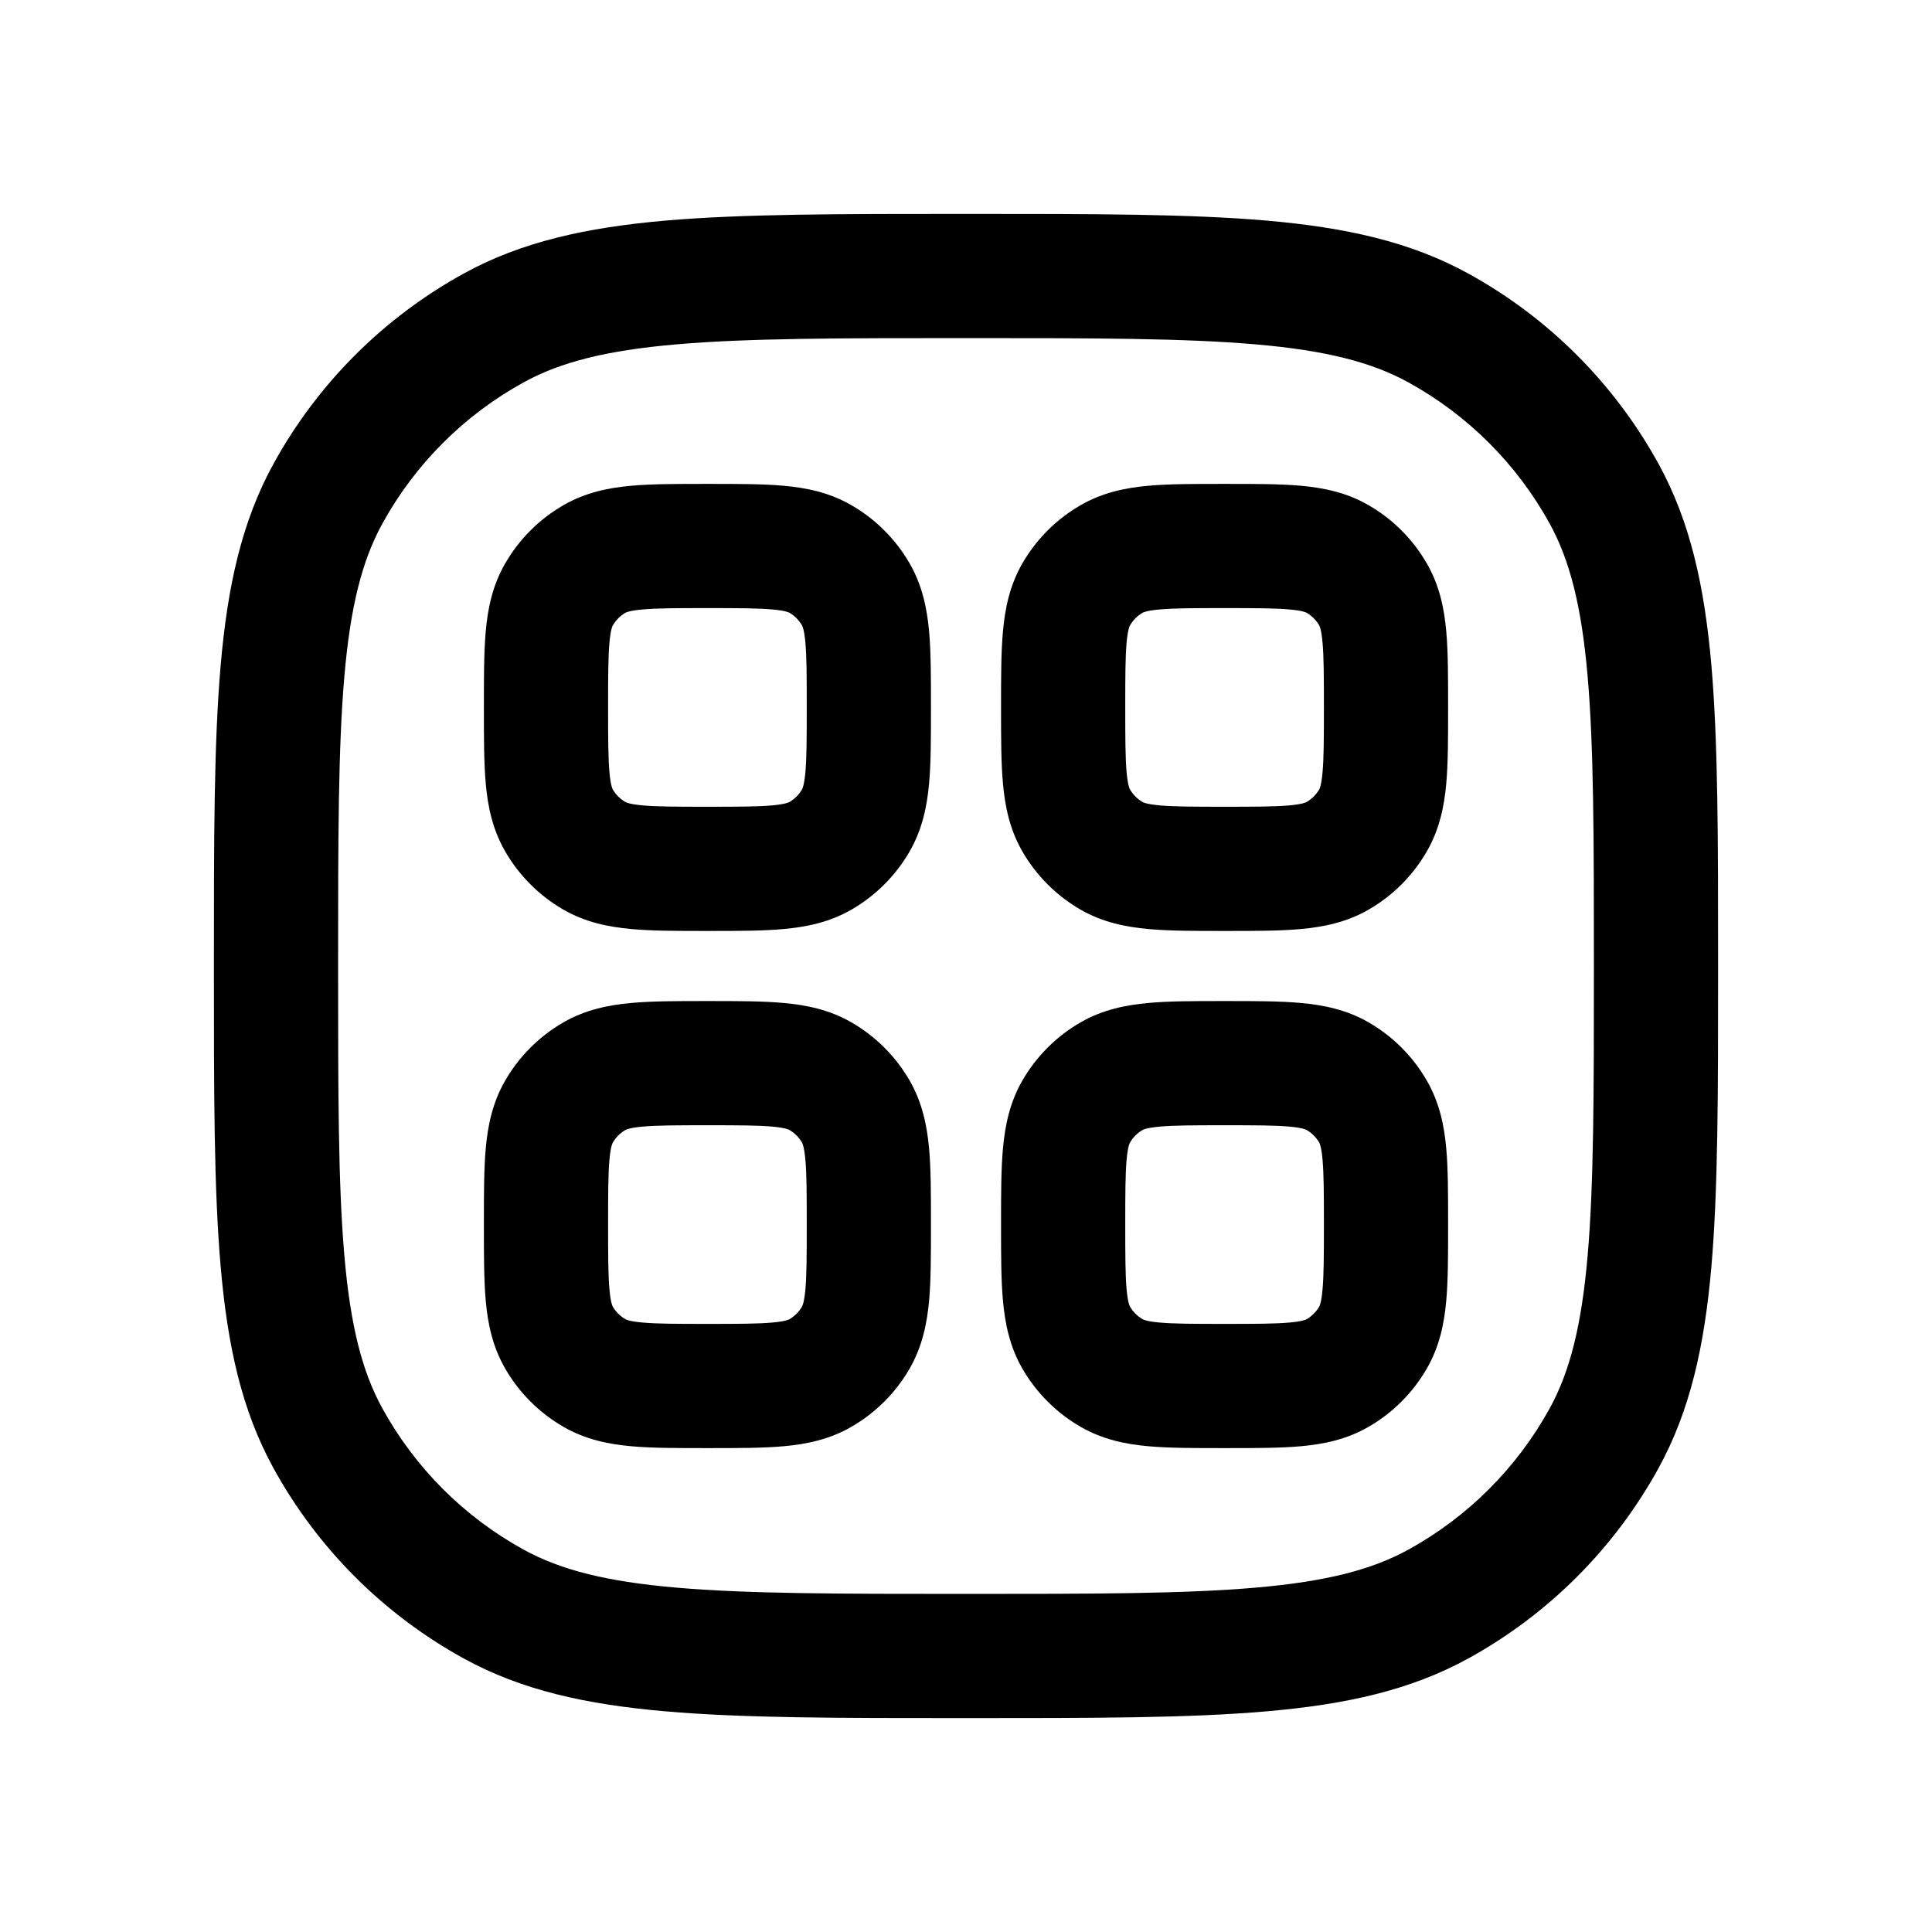
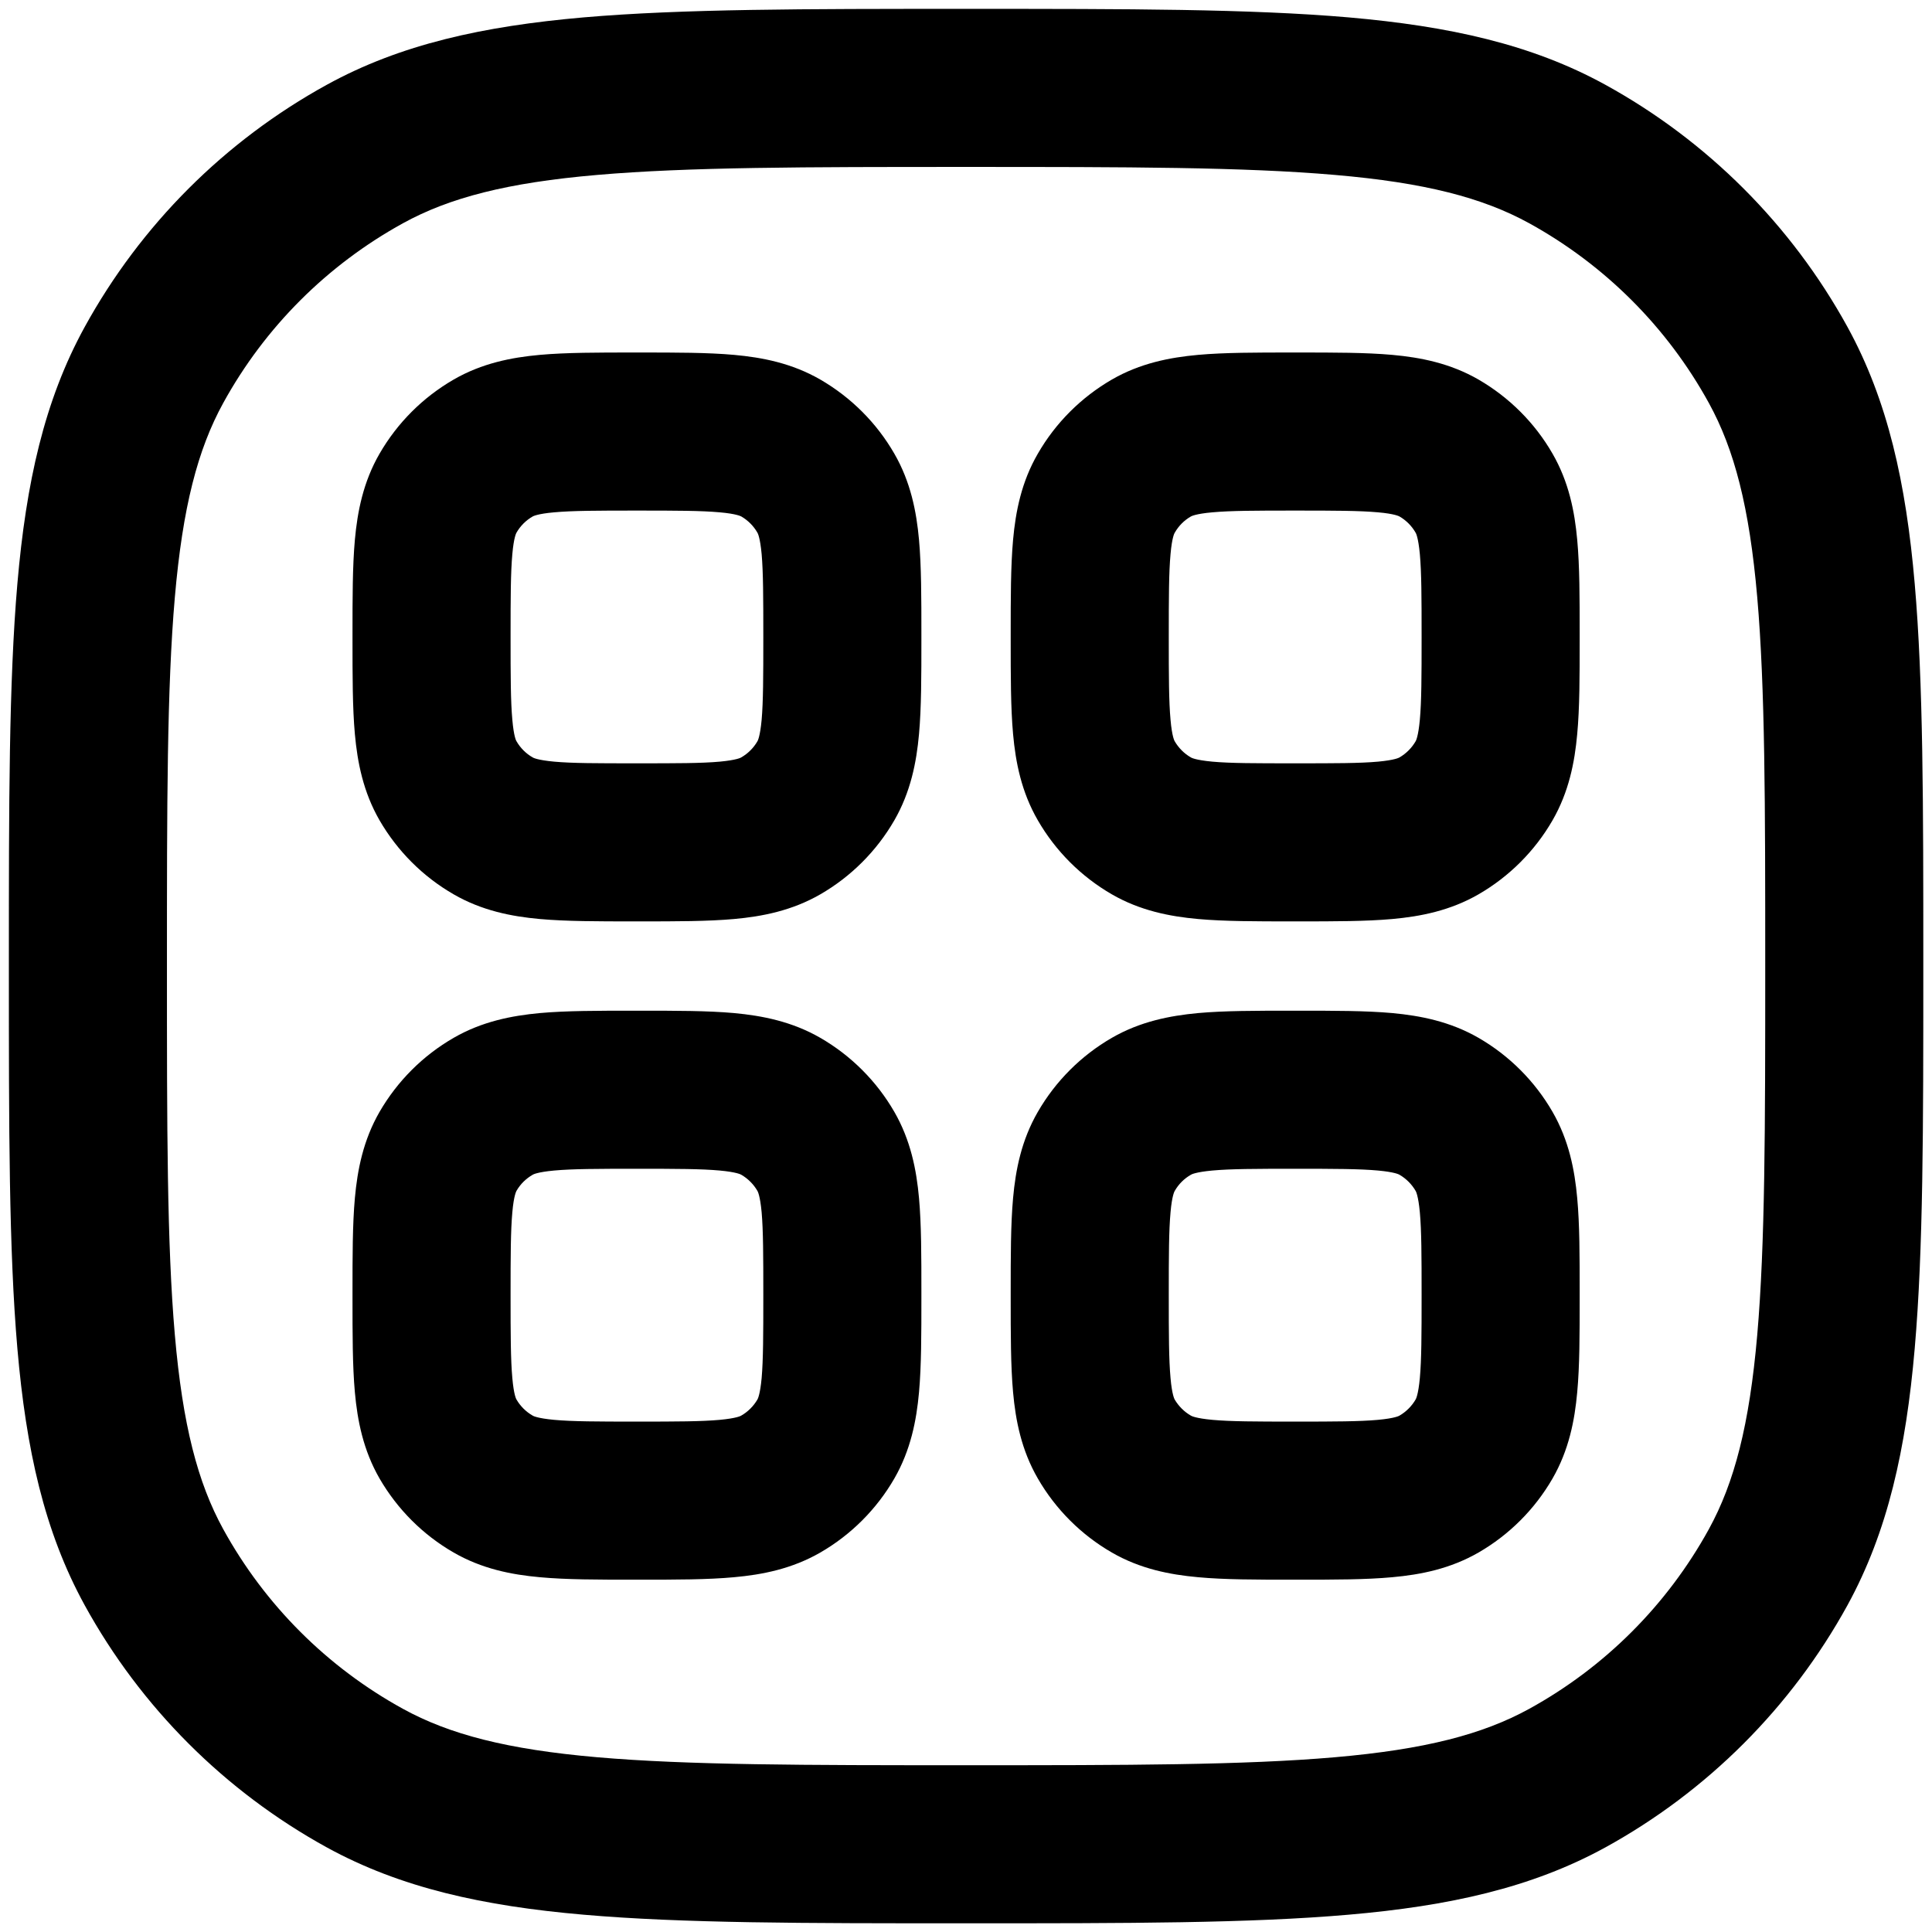
- <svg xmlns="http://www.w3.org/2000/svg" width="28" height="28" viewBox="0 0 28 28" fill="none">
-   <path fill-rule="evenodd" clip-rule="evenodd" d="M13.957 3.1H14.043C15.832 3.1 17.233 3.1 18.356 3.197C19.499 3.297 20.439 3.502 21.279 3.964C22.441 4.603 23.397 5.559 24.036 6.721C24.498 7.561 24.703 8.501 24.803 9.644C24.9 10.767 24.9 12.168 24.9 13.957V14.043C24.9 15.832 24.9 17.233 24.803 18.356C24.703 19.499 24.498 20.439 24.036 21.279C23.397 22.441 22.441 23.397 21.279 24.036C20.439 24.498 19.499 24.703 18.356 24.802C17.233 24.9 15.832 24.9 14.043 24.9H13.957C12.168 24.9 10.767 24.9 9.644 24.802C8.501 24.703 7.561 24.498 6.721 24.036C5.559 23.397 4.603 22.441 3.964 21.279C3.502 20.439 3.297 19.499 3.198 18.356C3.1 17.233 3.1 15.832 3.1 14.043V13.957C3.1 12.168 3.1 10.767 3.198 9.644C3.297 8.501 3.502 7.561 3.964 6.721C4.603 5.559 5.559 4.603 6.721 3.964C7.561 3.502 8.501 3.297 9.644 3.197C10.767 3.1 12.168 3.1 13.957 3.1ZM9.8 4.991C8.775 5.08 8.117 5.251 7.588 5.542C6.726 6.016 6.016 6.726 5.542 7.588C5.251 8.117 5.08 8.775 4.991 9.8C4.901 10.836 4.9 12.159 4.9 14C4.9 15.841 4.901 17.164 4.991 18.2C5.08 19.225 5.251 19.883 5.542 20.412C6.016 21.274 6.726 21.984 7.588 22.458C8.117 22.749 8.775 22.92 9.8 23.009C10.836 23.099 12.159 23.1 14 23.1C15.841 23.1 17.165 23.099 18.2 23.009C19.225 22.92 19.883 22.749 20.412 22.458C21.274 21.984 21.984 21.274 22.459 20.412C22.749 19.883 22.92 19.225 23.009 18.2C23.099 17.164 23.1 15.841 23.1 14C23.1 12.159 23.099 10.836 23.009 9.8C22.92 8.775 22.749 8.117 22.459 7.588C21.984 6.726 21.274 6.016 20.412 5.542C19.883 5.251 19.225 5.08 18.2 4.991C17.165 4.901 15.841 4.9 14 4.9C12.159 4.9 10.836 4.901 9.8 4.991ZM10.216 7.013H10.289C10.695 7.013 11.058 7.013 11.358 7.04C11.68 7.069 12.017 7.135 12.34 7.322C12.69 7.524 12.981 7.815 13.183 8.165C13.369 8.487 13.435 8.825 13.465 9.147C13.492 9.447 13.492 9.81 13.492 10.216V10.289C13.492 10.695 13.492 11.058 13.465 11.358C13.435 11.68 13.369 12.017 13.183 12.34C12.981 12.69 12.69 12.981 12.34 13.183C12.017 13.369 11.68 13.435 11.358 13.464C11.058 13.492 10.695 13.492 10.289 13.492H10.216C9.81 13.492 9.447 13.492 9.147 13.464C8.825 13.435 8.488 13.369 8.165 13.183C7.815 12.981 7.524 12.69 7.322 12.34C7.135 12.017 7.069 11.68 7.04 11.358C7.013 11.058 7.013 10.695 7.013 10.289V10.216C7.013 9.81 7.013 9.447 7.04 9.147C7.069 8.825 7.135 8.487 7.322 8.165C7.524 7.815 7.815 7.524 8.165 7.322C8.488 7.135 8.825 7.069 9.147 7.04C9.447 7.013 9.81 7.013 10.216 7.013ZM9.065 8.88C9.065 8.881 9.065 8.88 9.065 8.88C8.988 8.925 8.925 8.988 8.881 9.065C8.881 9.065 8.881 9.065 8.881 9.065C8.878 9.069 8.85 9.116 8.833 9.309C8.814 9.518 8.813 9.798 8.813 10.252C8.813 10.706 8.814 10.986 8.833 11.196C8.85 11.389 8.878 11.435 8.88 11.44C8.925 11.516 8.988 11.58 9.065 11.624C9.07 11.627 9.116 11.654 9.309 11.672C9.518 11.691 9.799 11.692 10.252 11.692C10.706 11.692 10.986 11.691 11.196 11.672C11.389 11.654 11.435 11.627 11.44 11.624C11.516 11.58 11.58 11.516 11.624 11.44C11.627 11.435 11.654 11.389 11.672 11.196C11.691 10.986 11.692 10.706 11.692 10.252C11.692 9.798 11.691 9.518 11.672 9.309C11.654 9.116 11.627 9.07 11.624 9.065C11.58 8.988 11.517 8.925 11.44 8.88C11.435 8.878 11.389 8.85 11.196 8.833C10.986 8.814 10.706 8.813 10.252 8.813C9.799 8.813 9.518 8.814 9.309 8.833C9.116 8.85 9.07 8.878 9.065 8.88ZM17.711 7.013H17.784C18.19 7.013 18.553 7.013 18.854 7.04C19.175 7.069 19.513 7.135 19.835 7.322C20.186 7.524 20.476 7.815 20.678 8.165C20.865 8.487 20.931 8.825 20.96 9.147C20.987 9.447 20.987 9.81 20.987 10.216V10.289C20.987 10.695 20.987 11.058 20.96 11.358C20.931 11.68 20.865 12.017 20.678 12.34C20.476 12.69 20.186 12.981 19.835 13.183C19.513 13.369 19.175 13.435 18.854 13.464C18.553 13.492 18.19 13.492 17.784 13.492H17.711C17.305 13.492 16.942 13.492 16.642 13.464C16.32 13.435 15.983 13.369 15.66 13.183C15.31 12.981 15.019 12.69 14.817 12.34C14.631 12.017 14.565 11.68 14.536 11.358C14.508 11.058 14.508 10.695 14.508 10.289V10.216C14.508 9.81 14.508 9.447 14.536 9.147C14.565 8.825 14.631 8.487 14.817 8.165C15.019 7.815 15.31 7.524 15.66 7.322C15.983 7.135 16.32 7.069 16.642 7.04C16.942 7.013 17.305 7.013 17.711 7.013ZM16.56 8.88C16.484 8.925 16.42 8.988 16.376 9.065C16.373 9.069 16.346 9.116 16.328 9.309C16.309 9.518 16.308 9.798 16.308 10.252C16.308 10.706 16.309 10.986 16.328 11.196C16.346 11.389 16.373 11.435 16.376 11.44C16.42 11.516 16.484 11.58 16.56 11.624C16.565 11.627 16.611 11.654 16.804 11.672C17.014 11.691 17.294 11.692 17.748 11.692C18.202 11.692 18.482 11.691 18.691 11.672C18.884 11.654 18.93 11.627 18.935 11.624C19.012 11.58 19.075 11.516 19.12 11.44C19.122 11.435 19.15 11.389 19.167 11.196C19.186 10.986 19.187 10.706 19.187 10.252C19.187 9.798 19.186 9.518 19.167 9.309C19.15 9.116 19.122 9.07 19.12 9.065C19.076 8.988 19.012 8.925 18.935 8.88C18.931 8.878 18.884 8.85 18.691 8.833C18.482 8.814 18.202 8.813 17.748 8.813C17.294 8.813 17.014 8.814 16.804 8.833C16.611 8.85 16.565 8.878 16.56 8.88ZM10.216 14.508H10.289C10.695 14.508 11.058 14.508 11.358 14.536C11.68 14.565 12.017 14.631 12.34 14.817C12.69 15.019 12.981 15.31 13.183 15.66C13.369 15.983 13.435 16.32 13.465 16.642C13.492 16.942 13.492 17.305 13.492 17.711V17.784C13.492 18.19 13.492 18.553 13.465 18.853C13.435 19.175 13.369 19.512 13.183 19.835C12.981 20.185 12.69 20.476 12.34 20.678C12.017 20.865 11.68 20.931 11.358 20.96C11.058 20.987 10.695 20.987 10.289 20.987H10.216C9.81 20.987 9.447 20.987 9.147 20.96C8.825 20.931 8.488 20.865 8.165 20.678C7.815 20.476 7.524 20.185 7.322 19.835C7.135 19.512 7.069 19.175 7.04 18.853C7.013 18.553 7.013 18.19 7.013 17.784V17.711C7.013 17.305 7.013 16.942 7.04 16.642C7.069 16.32 7.135 15.983 7.322 15.66C7.524 15.31 7.815 15.019 8.165 14.817C8.488 14.631 8.825 14.565 9.147 14.536C9.447 14.508 9.81 14.508 10.216 14.508ZM9.065 16.376C8.988 16.42 8.925 16.484 8.881 16.56C8.878 16.565 8.85 16.611 8.833 16.804C8.814 17.014 8.813 17.294 8.813 17.748C8.813 18.201 8.814 18.482 8.833 18.691C8.85 18.884 8.878 18.93 8.88 18.935C8.925 19.012 8.988 19.075 9.065 19.119C9.07 19.122 9.116 19.15 9.309 19.167C9.518 19.186 9.799 19.187 10.252 19.187C10.706 19.187 10.986 19.186 11.196 19.167C11.389 19.15 11.435 19.122 11.44 19.12C11.516 19.075 11.58 19.012 11.624 18.935C11.627 18.931 11.654 18.884 11.672 18.691C11.691 18.482 11.692 18.201 11.692 17.748C11.692 17.294 11.691 17.014 11.672 16.804C11.654 16.611 11.627 16.565 11.624 16.56C11.58 16.484 11.517 16.42 11.44 16.376C11.435 16.373 11.389 16.346 11.196 16.328C10.986 16.309 10.706 16.308 10.252 16.308C9.799 16.308 9.518 16.309 9.309 16.328C9.116 16.346 9.07 16.373 9.065 16.376ZM17.711 14.508H17.784C18.19 14.508 18.553 14.508 18.854 14.536C19.175 14.565 19.513 14.631 19.835 14.817C20.186 15.019 20.476 15.31 20.678 15.66C20.865 15.983 20.931 16.32 20.96 16.642C20.987 16.942 20.987 17.305 20.987 17.711V17.784C20.987 18.19 20.987 18.553 20.96 18.853C20.931 19.175 20.865 19.512 20.678 19.835C20.476 20.185 20.186 20.476 19.835 20.678C19.513 20.865 19.175 20.931 18.854 20.96C18.553 20.987 18.19 20.987 17.784 20.987H17.711C17.305 20.987 16.942 20.987 16.642 20.96C16.32 20.931 15.983 20.865 15.66 20.678C15.31 20.476 15.019 20.185 14.817 19.835C14.631 19.512 14.565 19.175 14.536 18.853C14.508 18.553 14.508 18.19 14.508 17.784V17.711C14.508 17.305 14.508 16.942 14.536 16.642C14.565 16.32 14.631 15.983 14.817 15.66C15.019 15.31 15.31 15.019 15.66 14.817C15.983 14.631 16.32 14.565 16.642 14.536C16.942 14.508 17.305 14.508 17.711 14.508ZM16.56 16.376C16.484 16.42 16.42 16.484 16.376 16.56C16.373 16.565 16.346 16.611 16.328 16.804C16.309 17.014 16.308 17.294 16.308 17.748C16.308 18.201 16.309 18.482 16.328 18.691C16.346 18.884 16.373 18.93 16.376 18.935C16.42 19.012 16.484 19.075 16.56 19.119C16.565 19.122 16.611 19.15 16.804 19.167C17.014 19.186 17.294 19.187 17.748 19.187C18.202 19.187 18.482 19.186 18.691 19.167C18.884 19.15 18.93 19.122 18.935 19.12C19.012 19.075 19.075 19.012 19.12 18.935C19.122 18.931 19.15 18.884 19.167 18.691C19.186 18.482 19.187 18.201 19.187 17.748C19.187 17.294 19.186 17.014 19.167 16.804C19.15 16.611 19.122 16.565 19.12 16.56C19.076 16.484 19.012 16.42 18.935 16.376C18.931 16.373 18.884 16.346 18.691 16.328C18.482 16.309 18.202 16.308 17.748 16.308C17.294 16.308 17.014 16.309 16.804 16.328C16.611 16.346 16.565 16.373 16.56 16.376Z" fill="currentColor" />
+ <svg xmlns="http://www.w3.org/2000/svg" width="22" height="22" viewBox="0 0 22 22" fill="none">
+   <path fill-rule="evenodd" clip-rule="evenodd" d="M10.958 0.101H11.044C12.833 0.101 14.234 0.101 15.357 0.198C16.5 0.298 17.439 0.503 18.28 0.965C19.442 1.604 20.398 2.56 21.037 3.722C21.498 4.562 21.704 5.502 21.803 6.645C21.901 7.768 21.901 9.169 21.901 10.958V11.044C21.901 12.833 21.901 14.234 21.803 15.357C21.704 16.5 21.498 17.439 21.037 18.28C20.398 19.442 19.442 20.398 18.28 21.037C17.439 21.498 16.5 21.704 15.357 21.803C14.234 21.901 12.833 21.901 11.044 21.901H10.958C9.169 21.901 7.768 21.901 6.645 21.803C5.502 21.704 4.562 21.498 3.722 21.037C2.56 20.398 1.604 19.442 0.965 18.28C0.503 17.439 0.297 16.5 0.198 15.357C0.101 14.234 0.101 12.833 0.101 11.044V10.958C0.101 9.169 0.101 7.768 0.198 6.645C0.297 5.502 0.503 4.562 0.965 3.722C1.604 2.56 2.56 1.604 3.722 0.965C4.562 0.503 5.502 0.298 6.645 0.198C7.768 0.101 9.169 0.101 10.958 0.101ZM6.8 1.992C5.776 2.08 5.118 2.251 4.589 2.542C3.726 3.017 3.016 3.726 2.542 4.589C2.251 5.118 2.08 5.776 1.991 6.801C1.901 7.836 1.901 9.16 1.901 11.001C1.901 12.842 1.901 14.165 1.991 15.201C2.08 16.226 2.251 16.883 2.542 17.413C3.016 18.275 3.726 18.985 4.589 19.459C5.118 19.75 5.776 19.921 6.8 20.01C7.836 20.1 9.16 20.101 11.001 20.101C12.842 20.101 14.165 20.1 15.201 20.01C16.226 19.921 16.883 19.75 17.413 19.459C18.275 18.985 18.985 18.275 19.459 17.413C19.75 16.883 19.921 16.226 20.01 15.201C20.1 14.165 20.101 12.842 20.101 11.001C20.101 9.16 20.1 7.836 20.01 6.801C19.921 5.776 19.75 5.118 19.459 4.589C18.985 3.726 18.275 3.017 17.413 2.542C16.883 2.251 16.226 2.08 15.201 1.992C14.165 1.902 12.842 1.901 11.001 1.901C9.16 1.901 7.836 1.902 6.8 1.992ZM7.216 4.014H7.29C7.696 4.014 8.058 4.014 8.359 4.041C8.681 4.07 9.018 4.136 9.341 4.322C9.691 4.525 9.982 4.815 10.184 5.166C10.37 5.488 10.436 5.826 10.465 6.147C10.492 6.448 10.492 6.811 10.492 7.217V7.29C10.492 7.696 10.492 8.059 10.465 8.359C10.436 8.681 10.37 9.018 10.184 9.341C9.982 9.691 9.691 9.982 9.341 10.184C9.018 10.37 8.681 10.436 8.359 10.465C8.058 10.492 7.696 10.492 7.29 10.492H7.216C6.811 10.492 6.448 10.492 6.147 10.465C5.825 10.436 5.488 10.37 5.166 10.184C4.815 9.982 4.525 9.691 4.322 9.341C4.136 9.018 4.07 8.681 4.041 8.359C4.014 8.059 4.014 7.696 4.014 7.29V7.217C4.014 6.811 4.014 6.448 4.041 6.147C4.07 5.826 4.136 5.488 4.322 5.166C4.525 4.815 4.815 4.525 5.166 4.322C5.488 4.136 5.825 4.07 6.147 4.041C6.448 4.014 6.811 4.014 7.216 4.014ZM6.066 5.881C6.065 5.881 6.066 5.881 6.066 5.881C5.989 5.925 5.925 5.989 5.881 6.066C5.881 6.066 5.881 6.066 5.881 6.066C5.879 6.07 5.851 6.117 5.834 6.31C5.815 6.519 5.814 6.799 5.814 7.253C5.814 7.707 5.815 7.987 5.834 8.196C5.851 8.39 5.878 8.436 5.881 8.44C5.925 8.517 5.989 8.581 6.066 8.625C6.07 8.628 6.117 8.655 6.31 8.673C6.519 8.692 6.799 8.692 7.253 8.692C7.707 8.692 7.987 8.692 8.196 8.673C8.389 8.655 8.436 8.628 8.44 8.625C8.517 8.581 8.581 8.517 8.625 8.441C8.628 8.436 8.655 8.39 8.673 8.196C8.691 7.987 8.692 7.707 8.692 7.253C8.692 6.799 8.691 6.519 8.673 6.31C8.655 6.117 8.628 6.07 8.625 6.066C8.581 5.989 8.517 5.925 8.441 5.881C8.436 5.879 8.389 5.851 8.196 5.834C7.987 5.815 7.707 5.814 7.253 5.814C6.799 5.814 6.519 5.815 6.31 5.834C6.117 5.851 6.07 5.879 6.066 5.881ZM14.712 4.014H14.785C15.191 4.014 15.554 4.014 15.854 4.041C16.176 4.07 16.513 4.136 16.836 4.322C17.186 4.525 17.477 4.815 17.679 5.166C17.865 5.488 17.931 5.826 17.96 6.147C17.988 6.448 17.988 6.811 17.988 7.217V7.29C17.988 7.696 17.988 8.059 17.96 8.359C17.931 8.681 17.865 9.018 17.679 9.341C17.477 9.691 17.186 9.982 16.836 10.184C16.513 10.37 16.176 10.436 15.854 10.465C15.554 10.492 15.191 10.492 14.785 10.492H14.712C14.306 10.492 13.943 10.492 13.643 10.465C13.321 10.436 12.983 10.37 12.661 10.184C12.311 9.982 12.02 9.691 11.818 9.341C11.631 9.018 11.565 8.681 11.536 8.359C11.509 8.059 11.509 7.696 11.509 7.29V7.217C11.509 6.811 11.509 6.448 11.536 6.147C11.565 5.826 11.631 5.488 11.818 5.166C12.02 4.815 12.311 4.525 12.661 4.322C12.983 4.136 13.321 4.07 13.643 4.041C13.943 4.014 14.306 4.014 14.712 4.014ZM13.561 5.881C13.484 5.925 13.421 5.989 13.377 6.066C13.374 6.07 13.346 6.117 13.329 6.31C13.31 6.519 13.309 6.799 13.309 7.253C13.309 7.707 13.31 7.987 13.329 8.196C13.346 8.39 13.374 8.436 13.376 8.44C13.421 8.517 13.484 8.581 13.561 8.625C13.565 8.628 13.612 8.655 13.805 8.673C14.014 8.692 14.294 8.692 14.748 8.692C15.202 8.692 15.482 8.692 15.692 8.673C15.885 8.655 15.931 8.628 15.936 8.625C16.012 8.581 16.076 8.517 16.12 8.441C16.123 8.436 16.15 8.39 16.168 8.196C16.187 7.987 16.188 7.707 16.188 7.253C16.188 6.799 16.187 6.519 16.168 6.31C16.15 6.117 16.123 6.07 16.12 6.066C16.076 5.989 16.012 5.925 15.936 5.881C15.931 5.879 15.885 5.851 15.692 5.834C15.482 5.815 15.202 5.814 14.748 5.814C14.294 5.814 14.014 5.815 13.805 5.834C13.612 5.851 13.565 5.879 13.561 5.881ZM7.216 11.509H7.29C7.696 11.509 8.058 11.509 8.359 11.536C8.681 11.566 9.018 11.632 9.341 11.818C9.691 12.02 9.982 12.311 10.184 12.661C10.37 12.984 10.436 13.321 10.465 13.643C10.492 13.943 10.492 14.306 10.492 14.712V14.785C10.492 15.191 10.492 15.554 10.465 15.854C10.436 16.176 10.37 16.513 10.184 16.836C9.982 17.186 9.691 17.477 9.341 17.679C9.018 17.865 8.681 17.931 8.359 17.96C8.058 17.988 7.696 17.988 7.29 17.988H7.216C6.811 17.988 6.448 17.988 6.147 17.96C5.825 17.931 5.488 17.865 5.166 17.679C4.815 17.477 4.525 17.186 4.322 16.836C4.136 16.513 4.07 16.176 4.041 15.854C4.014 15.554 4.014 15.191 4.014 14.785V14.712C4.014 14.306 4.014 13.943 4.041 13.643C4.07 13.321 4.136 12.984 4.322 12.661C4.525 12.311 4.815 12.02 5.166 11.818C5.488 11.632 5.825 11.566 6.147 11.536C6.448 11.509 6.811 11.509 7.216 11.509ZM6.066 13.377C5.989 13.421 5.925 13.484 5.881 13.561C5.879 13.566 5.851 13.612 5.834 13.805C5.815 14.014 5.814 14.295 5.814 14.748C5.814 15.202 5.815 15.482 5.834 15.692C5.851 15.885 5.878 15.931 5.881 15.936C5.925 16.012 5.989 16.076 6.066 16.12C6.07 16.123 6.117 16.15 6.31 16.168C6.519 16.187 6.799 16.188 7.253 16.188C7.707 16.188 7.987 16.187 8.196 16.168C8.389 16.15 8.436 16.123 8.44 16.12C8.517 16.076 8.581 16.012 8.625 15.936C8.628 15.931 8.655 15.885 8.673 15.692C8.691 15.482 8.692 15.202 8.692 14.748C8.692 14.295 8.691 14.014 8.673 13.805C8.655 13.612 8.628 13.566 8.625 13.561C8.581 13.485 8.517 13.421 8.441 13.377C8.436 13.374 8.389 13.347 8.196 13.329C7.987 13.31 7.707 13.309 7.253 13.309C6.799 13.309 6.519 13.31 6.31 13.329C6.117 13.347 6.07 13.374 6.066 13.377ZM14.712 11.509H14.785C15.191 11.509 15.554 11.509 15.854 11.536C16.176 11.566 16.513 11.632 16.836 11.818C17.186 12.02 17.477 12.311 17.679 12.661C17.865 12.984 17.931 13.321 17.96 13.643C17.988 13.943 17.988 14.306 17.988 14.712V14.785C17.988 15.191 17.988 15.554 17.96 15.854C17.931 16.176 17.865 16.513 17.679 16.836C17.477 17.186 17.186 17.477 16.836 17.679C16.513 17.865 16.176 17.931 15.854 17.96C15.554 17.988 15.191 17.988 14.785 17.988H14.712C14.306 17.988 13.943 17.988 13.643 17.96C13.321 17.931 12.983 17.865 12.661 17.679C12.311 17.477 12.02 17.186 11.818 16.836C11.631 16.513 11.565 16.176 11.536 15.854C11.509 15.554 11.509 15.191 11.509 14.785V14.712C11.509 14.306 11.509 13.943 11.536 13.643C11.565 13.321 11.631 12.984 11.818 12.661C12.02 12.311 12.311 12.02 12.661 11.818C12.983 11.632 13.321 11.566 13.643 11.536C13.943 11.509 14.306 11.509 14.712 11.509ZM13.561 13.377C13.484 13.421 13.421 13.484 13.377 13.561C13.374 13.566 13.346 13.612 13.329 13.805C13.31 14.014 13.309 14.295 13.309 14.748C13.309 15.202 13.31 15.482 13.329 15.692C13.346 15.885 13.374 15.931 13.376 15.936C13.421 16.012 13.484 16.076 13.561 16.12C13.565 16.123 13.612 16.15 13.805 16.168C14.014 16.187 14.294 16.188 14.748 16.188C15.202 16.188 15.482 16.187 15.692 16.168C15.885 16.15 15.931 16.123 15.936 16.12C16.012 16.076 16.076 16.012 16.12 15.936C16.123 15.931 16.15 15.885 16.168 15.692C16.187 15.482 16.188 15.202 16.188 14.748C16.188 14.295 16.187 14.014 16.168 13.805C16.15 13.612 16.123 13.566 16.12 13.561C16.076 13.485 16.012 13.421 15.936 13.377C15.931 13.374 15.885 13.347 15.692 13.329C15.482 13.31 15.202 13.309 14.748 13.309C14.294 13.309 14.014 13.31 13.805 13.329C13.612 13.347 13.565 13.374 13.561 13.377Z" fill="currentColor" />
</svg>
